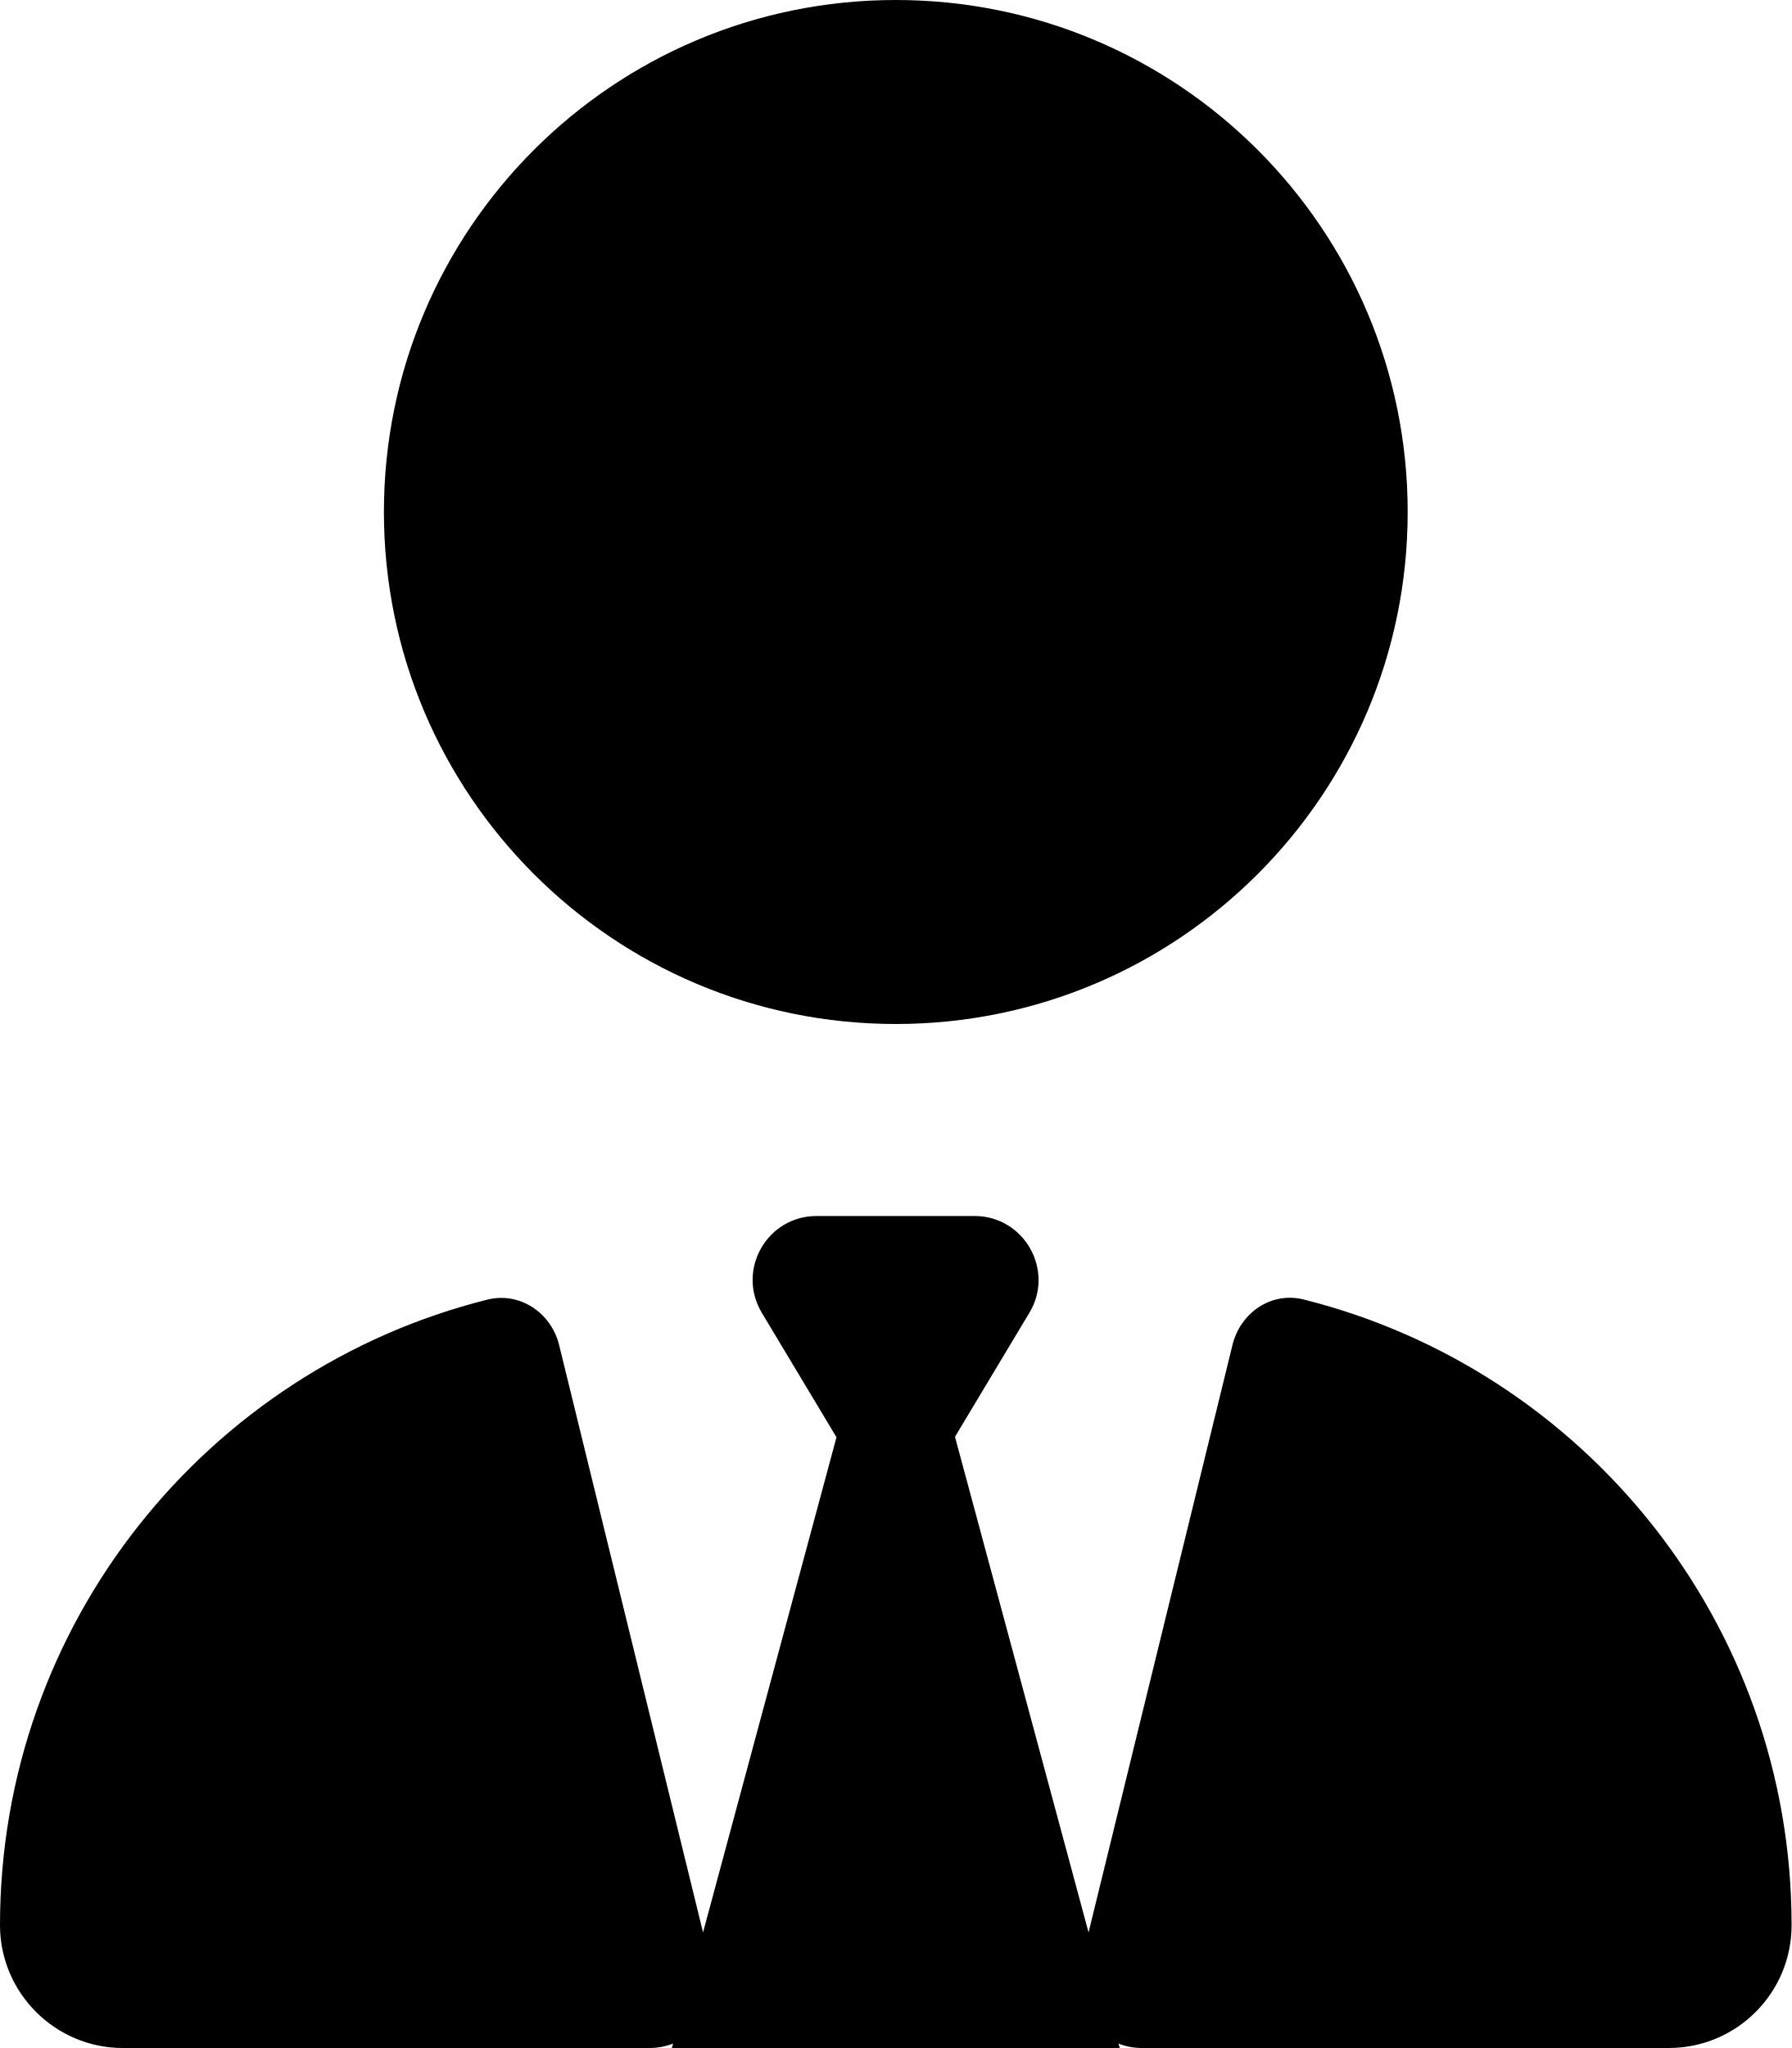
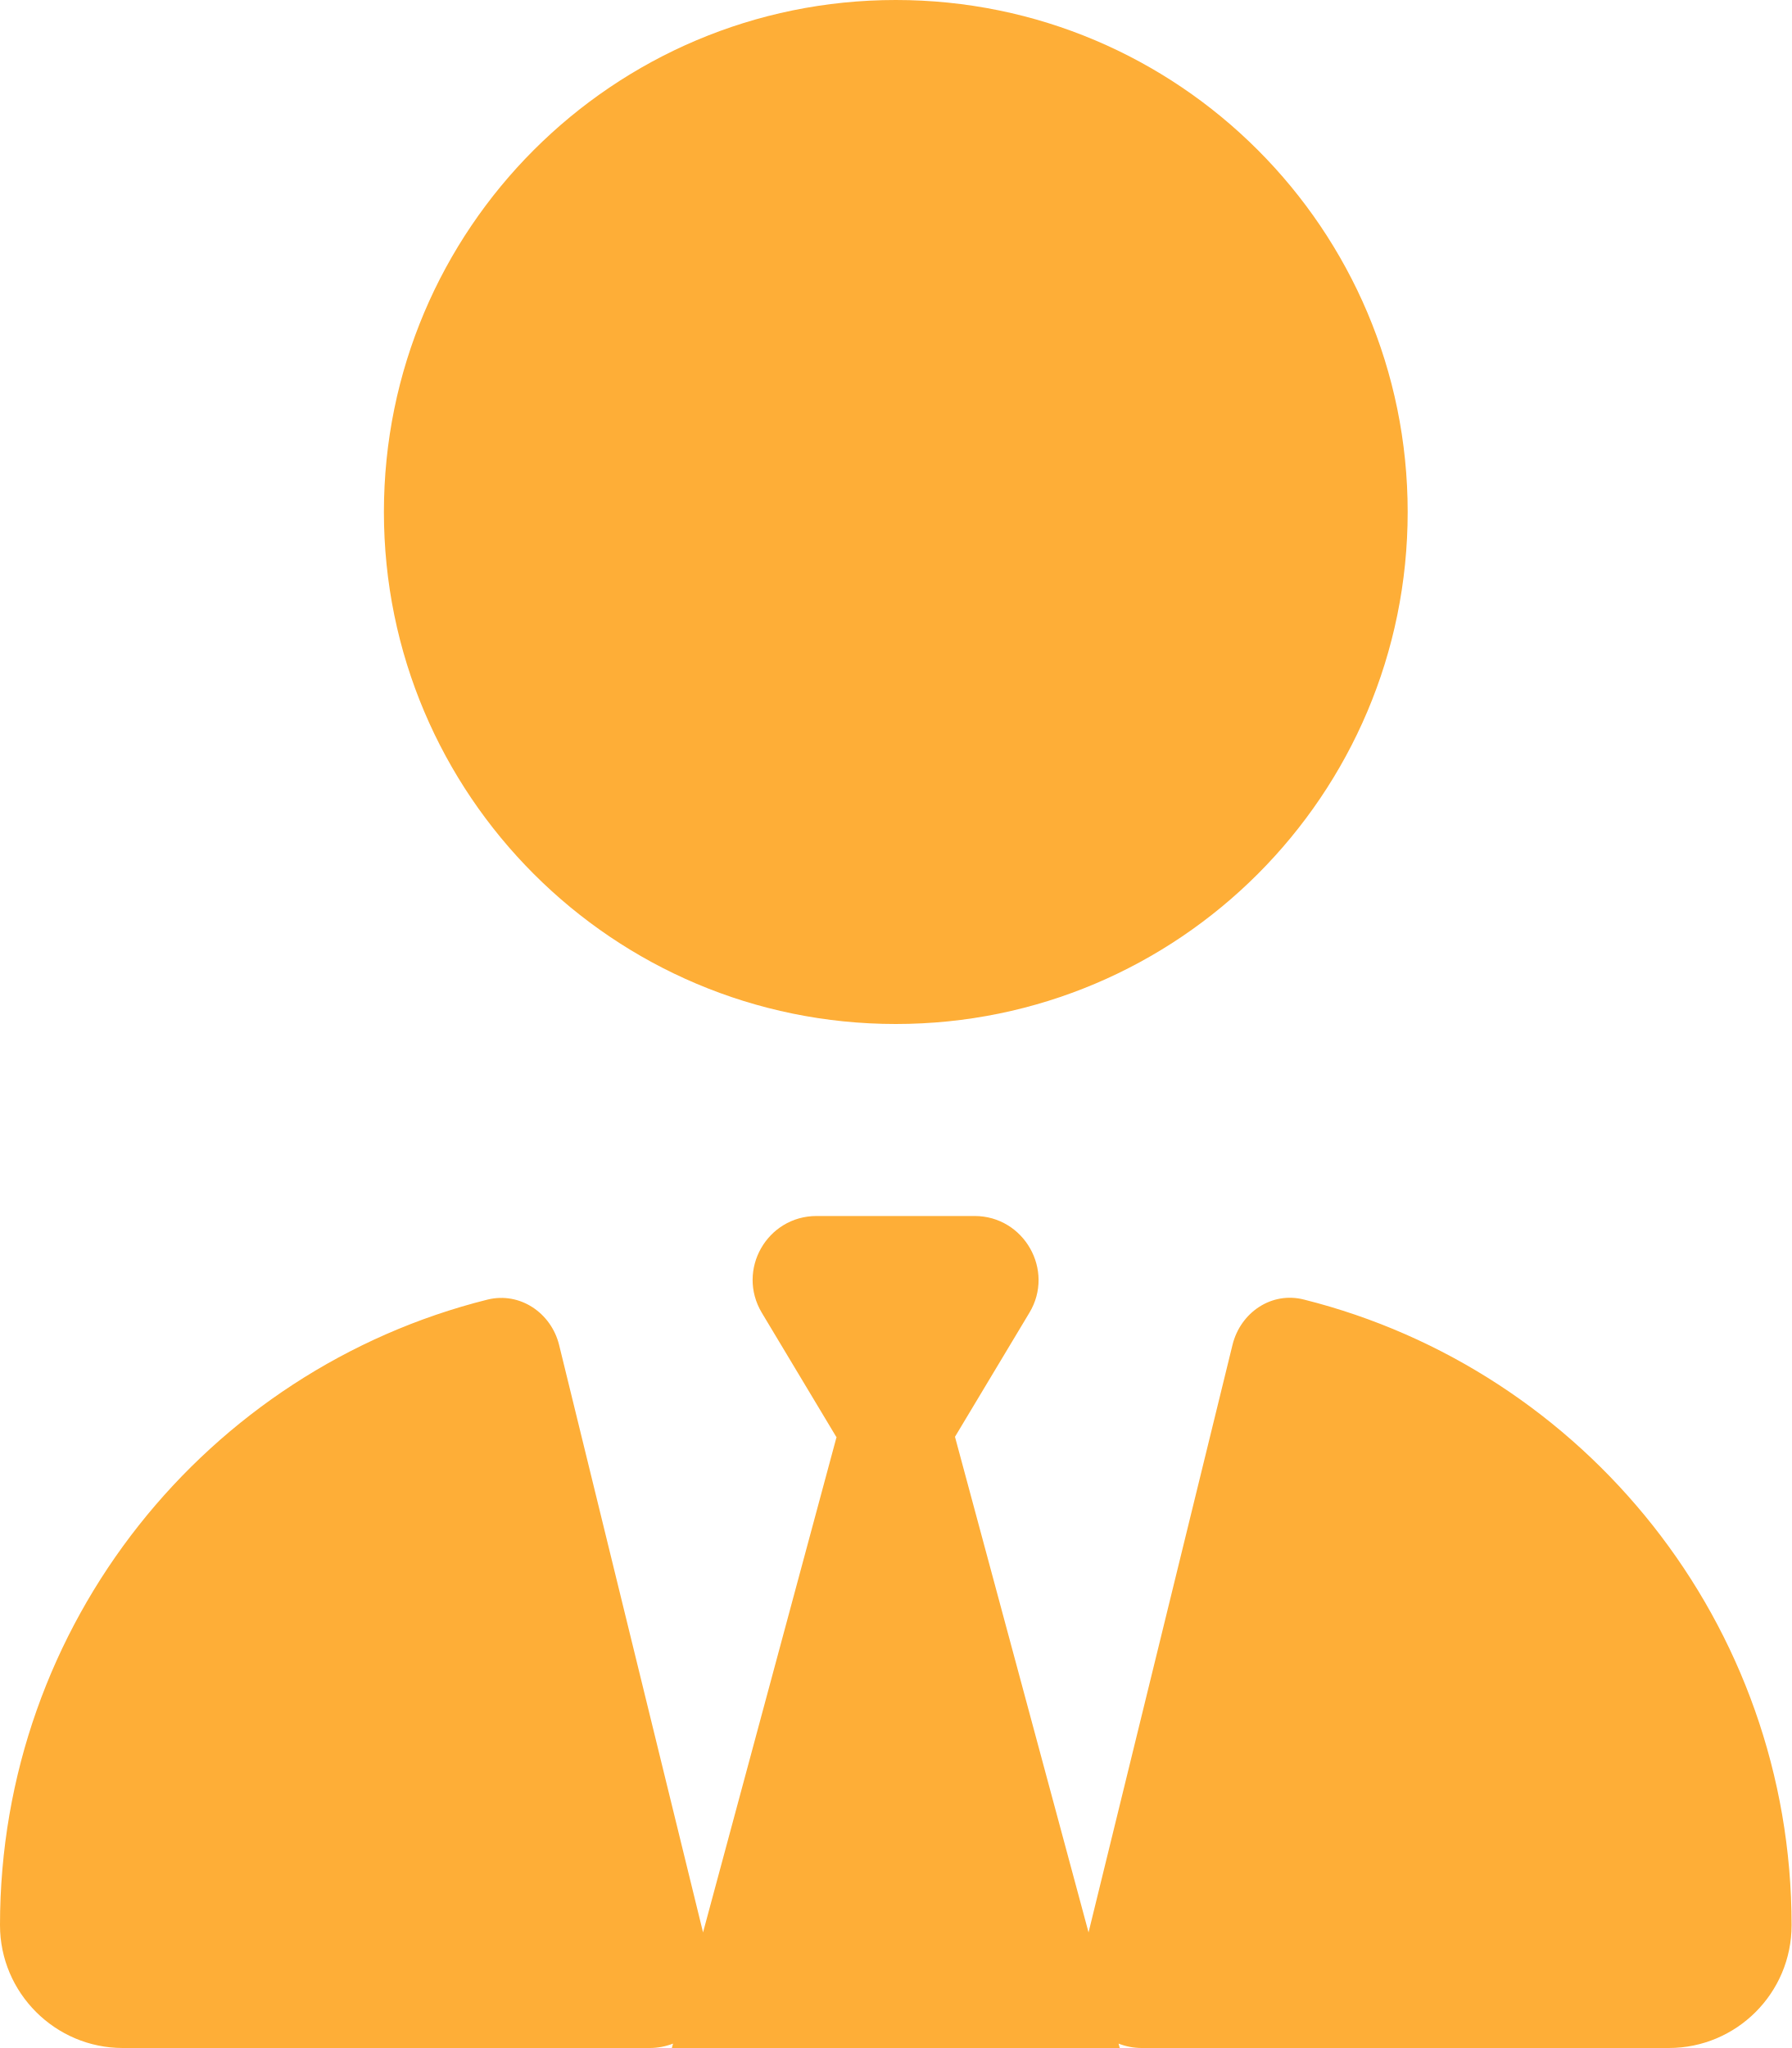
- <svg xmlns="http://www.w3.org/2000/svg" viewBox="0 0 448 512">
+ <svg xmlns="http://www.w3.org/2000/svg" viewBox="0 0 448 512" fill="#feae37">
  <path d="M224 256A128 128 0 1 1 224 0a128 128 0 1 1 0 256zM209.1 359.2l-18.6-31c-6.4-10.7 1.3-24.2 13.7-24.2H224h19.7c12.4 0 20.1 13.6 13.7 24.2l-18.6 31 33.4 123.9 36-146.9c2-8.1 9.8-13.4 17.9-11.3c70.1 17.6 121.9 81 121.9 156.4c0 17-13.8 30.7-30.7 30.7H285.5c-2.1 0-4-.4-5.8-1.1l.3 1.1H168l.3-1.1c-1.8 .7-3.8 1.1-5.8 1.1H30.7C13.8 512 0 498.2 0 481.3c0-75.5 51.9-138.9 121.9-156.4c8.1-2 15.9 3.3 17.9 11.3l36 146.9 33.4-123.9z" />
</svg>
